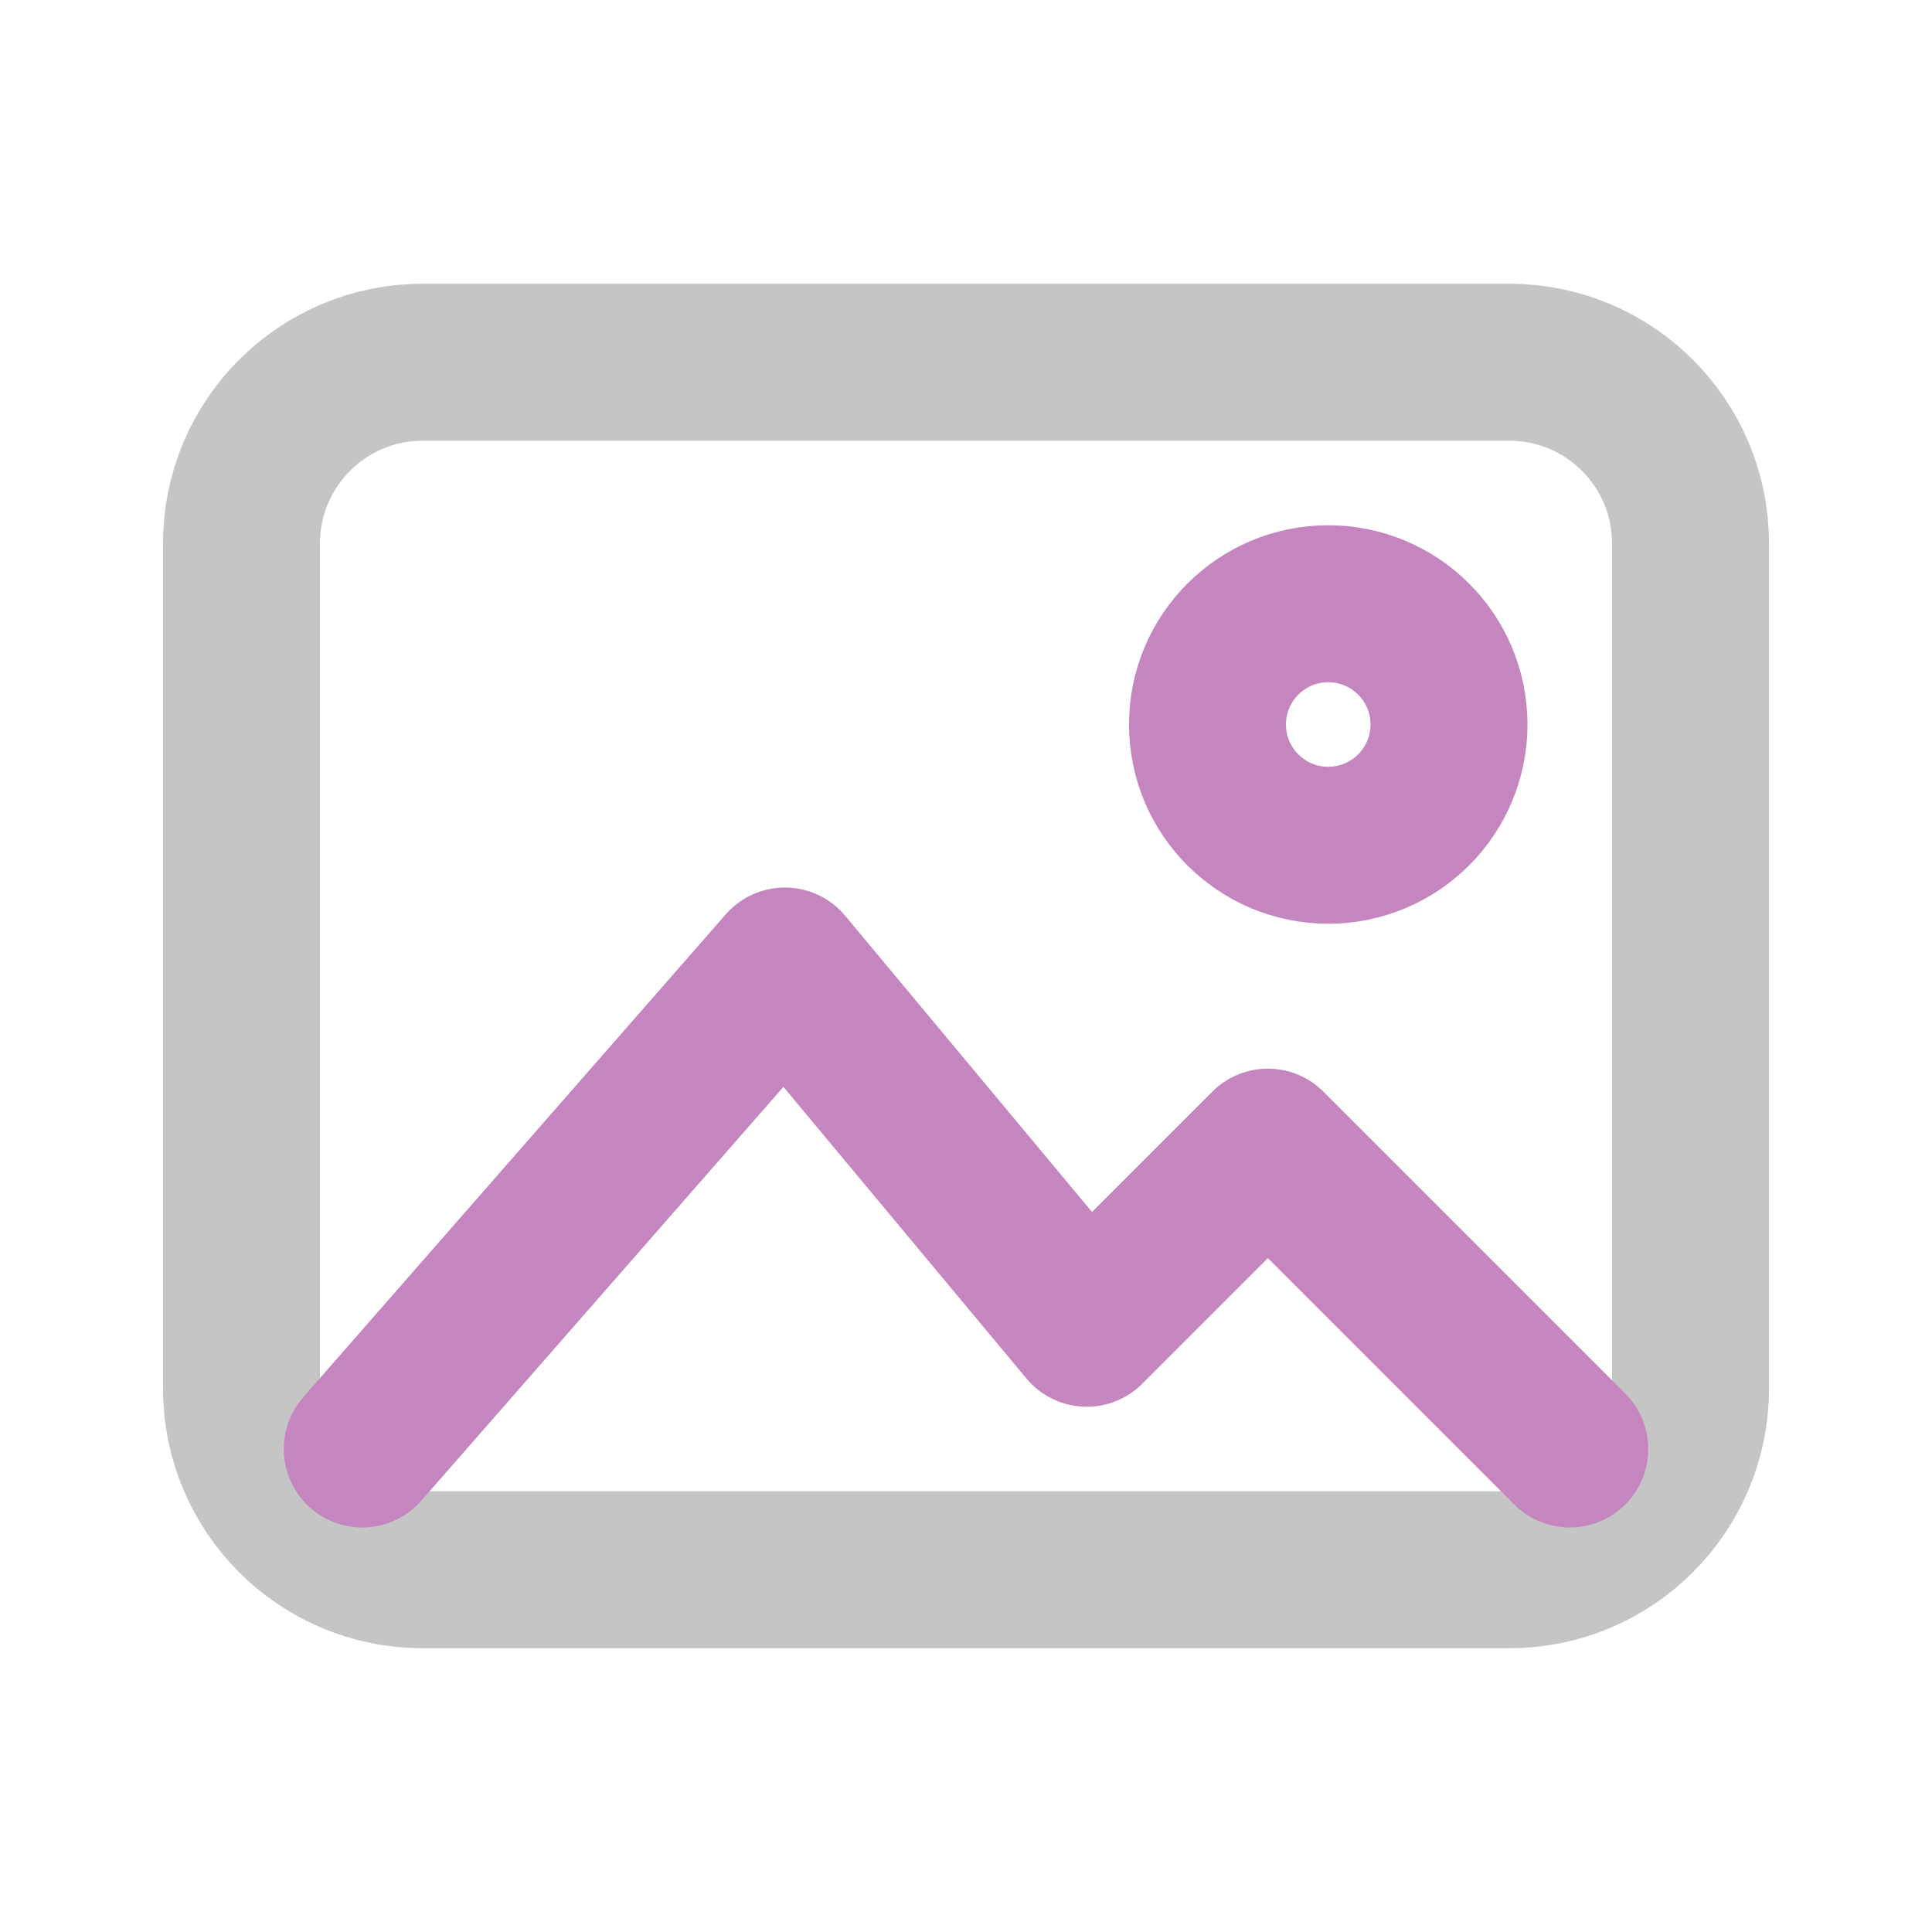
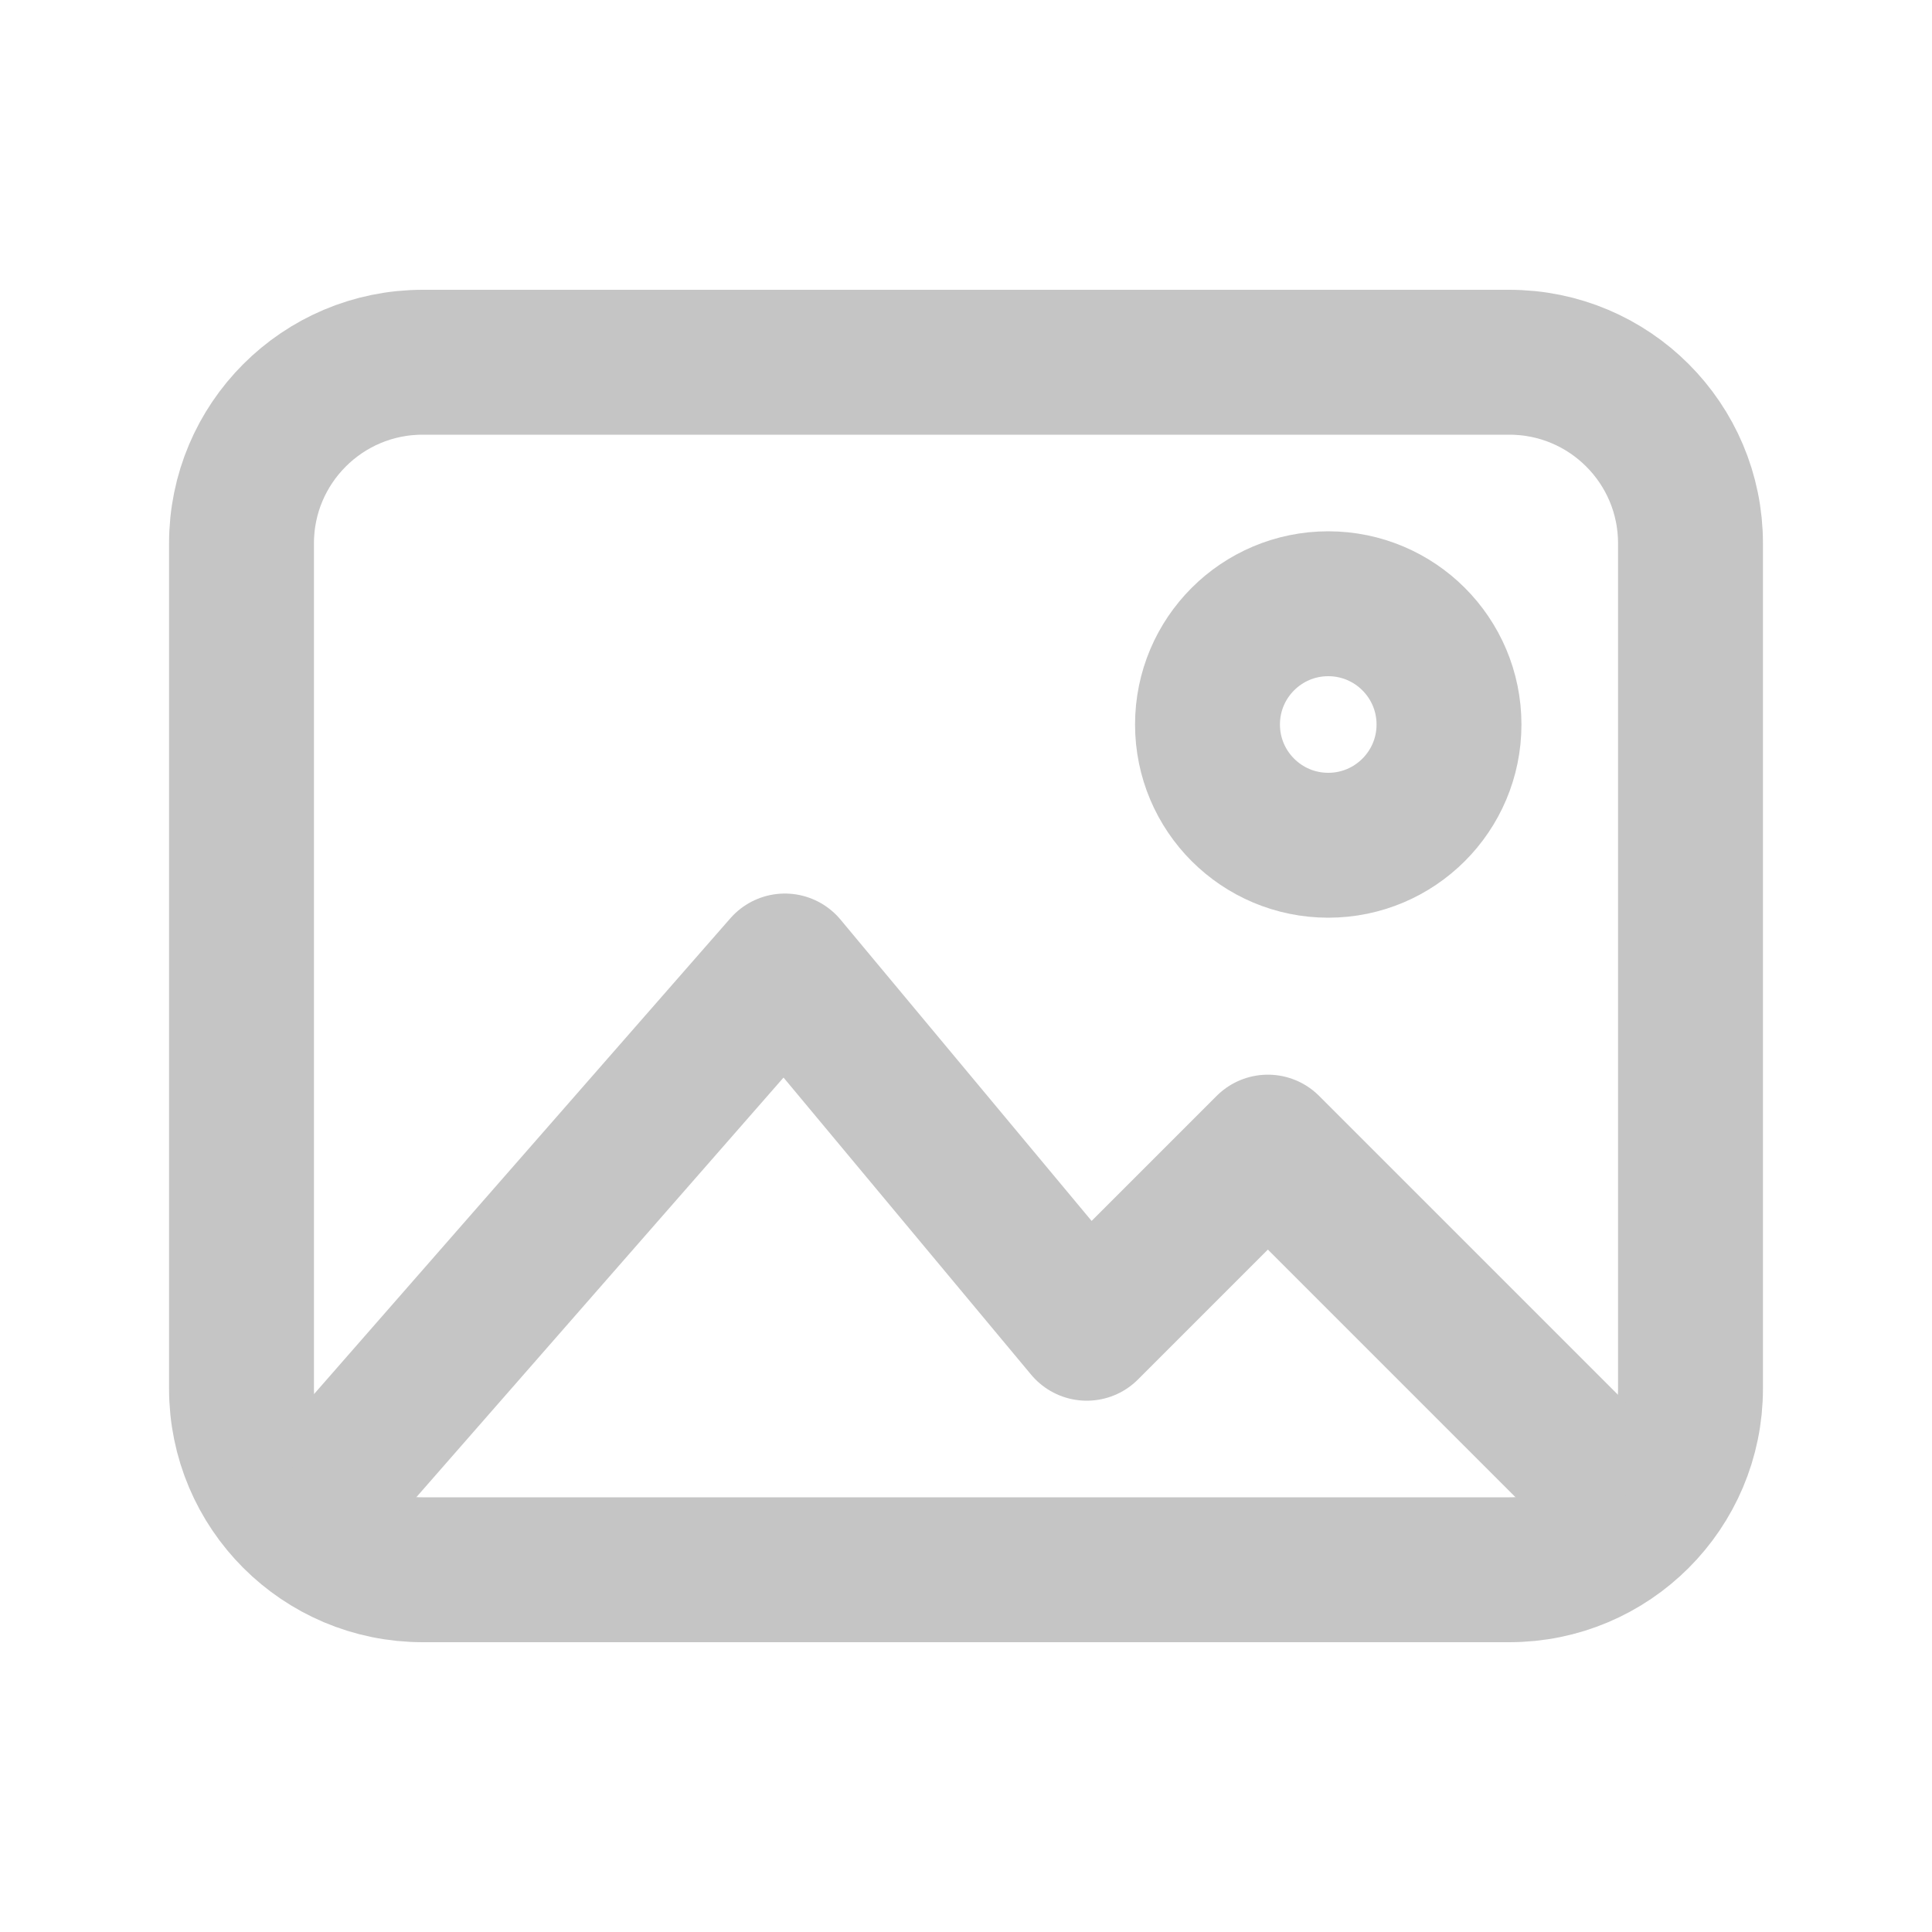
- <svg xmlns="http://www.w3.org/2000/svg" width="16" height="16" viewBox="0 0 16 16" fill="none" stroke="#c586c0" stroke-width="1.3" stroke-linecap="round" stroke-linejoin="round">
-   <rect x="2" y="3" width="12" height="10" rx="1.5" stroke="#c5c5c5" />
+ <svg xmlns="http://www.w3.org/2000/svg" width="16" height="16" viewBox="0 0 16 16" fill="none" stroke="#c5c5c5" stroke-width="1.2" stroke-linecap="round" stroke-linejoin="round">
+   <rect x="2" y="3" width="12" height="10" rx="1.5" />
  <path d="M3 12l3.5-4 2.5 3 1.5-1.5L13 12" />
  <circle cx="11" cy="6" r="1" />
</svg>
